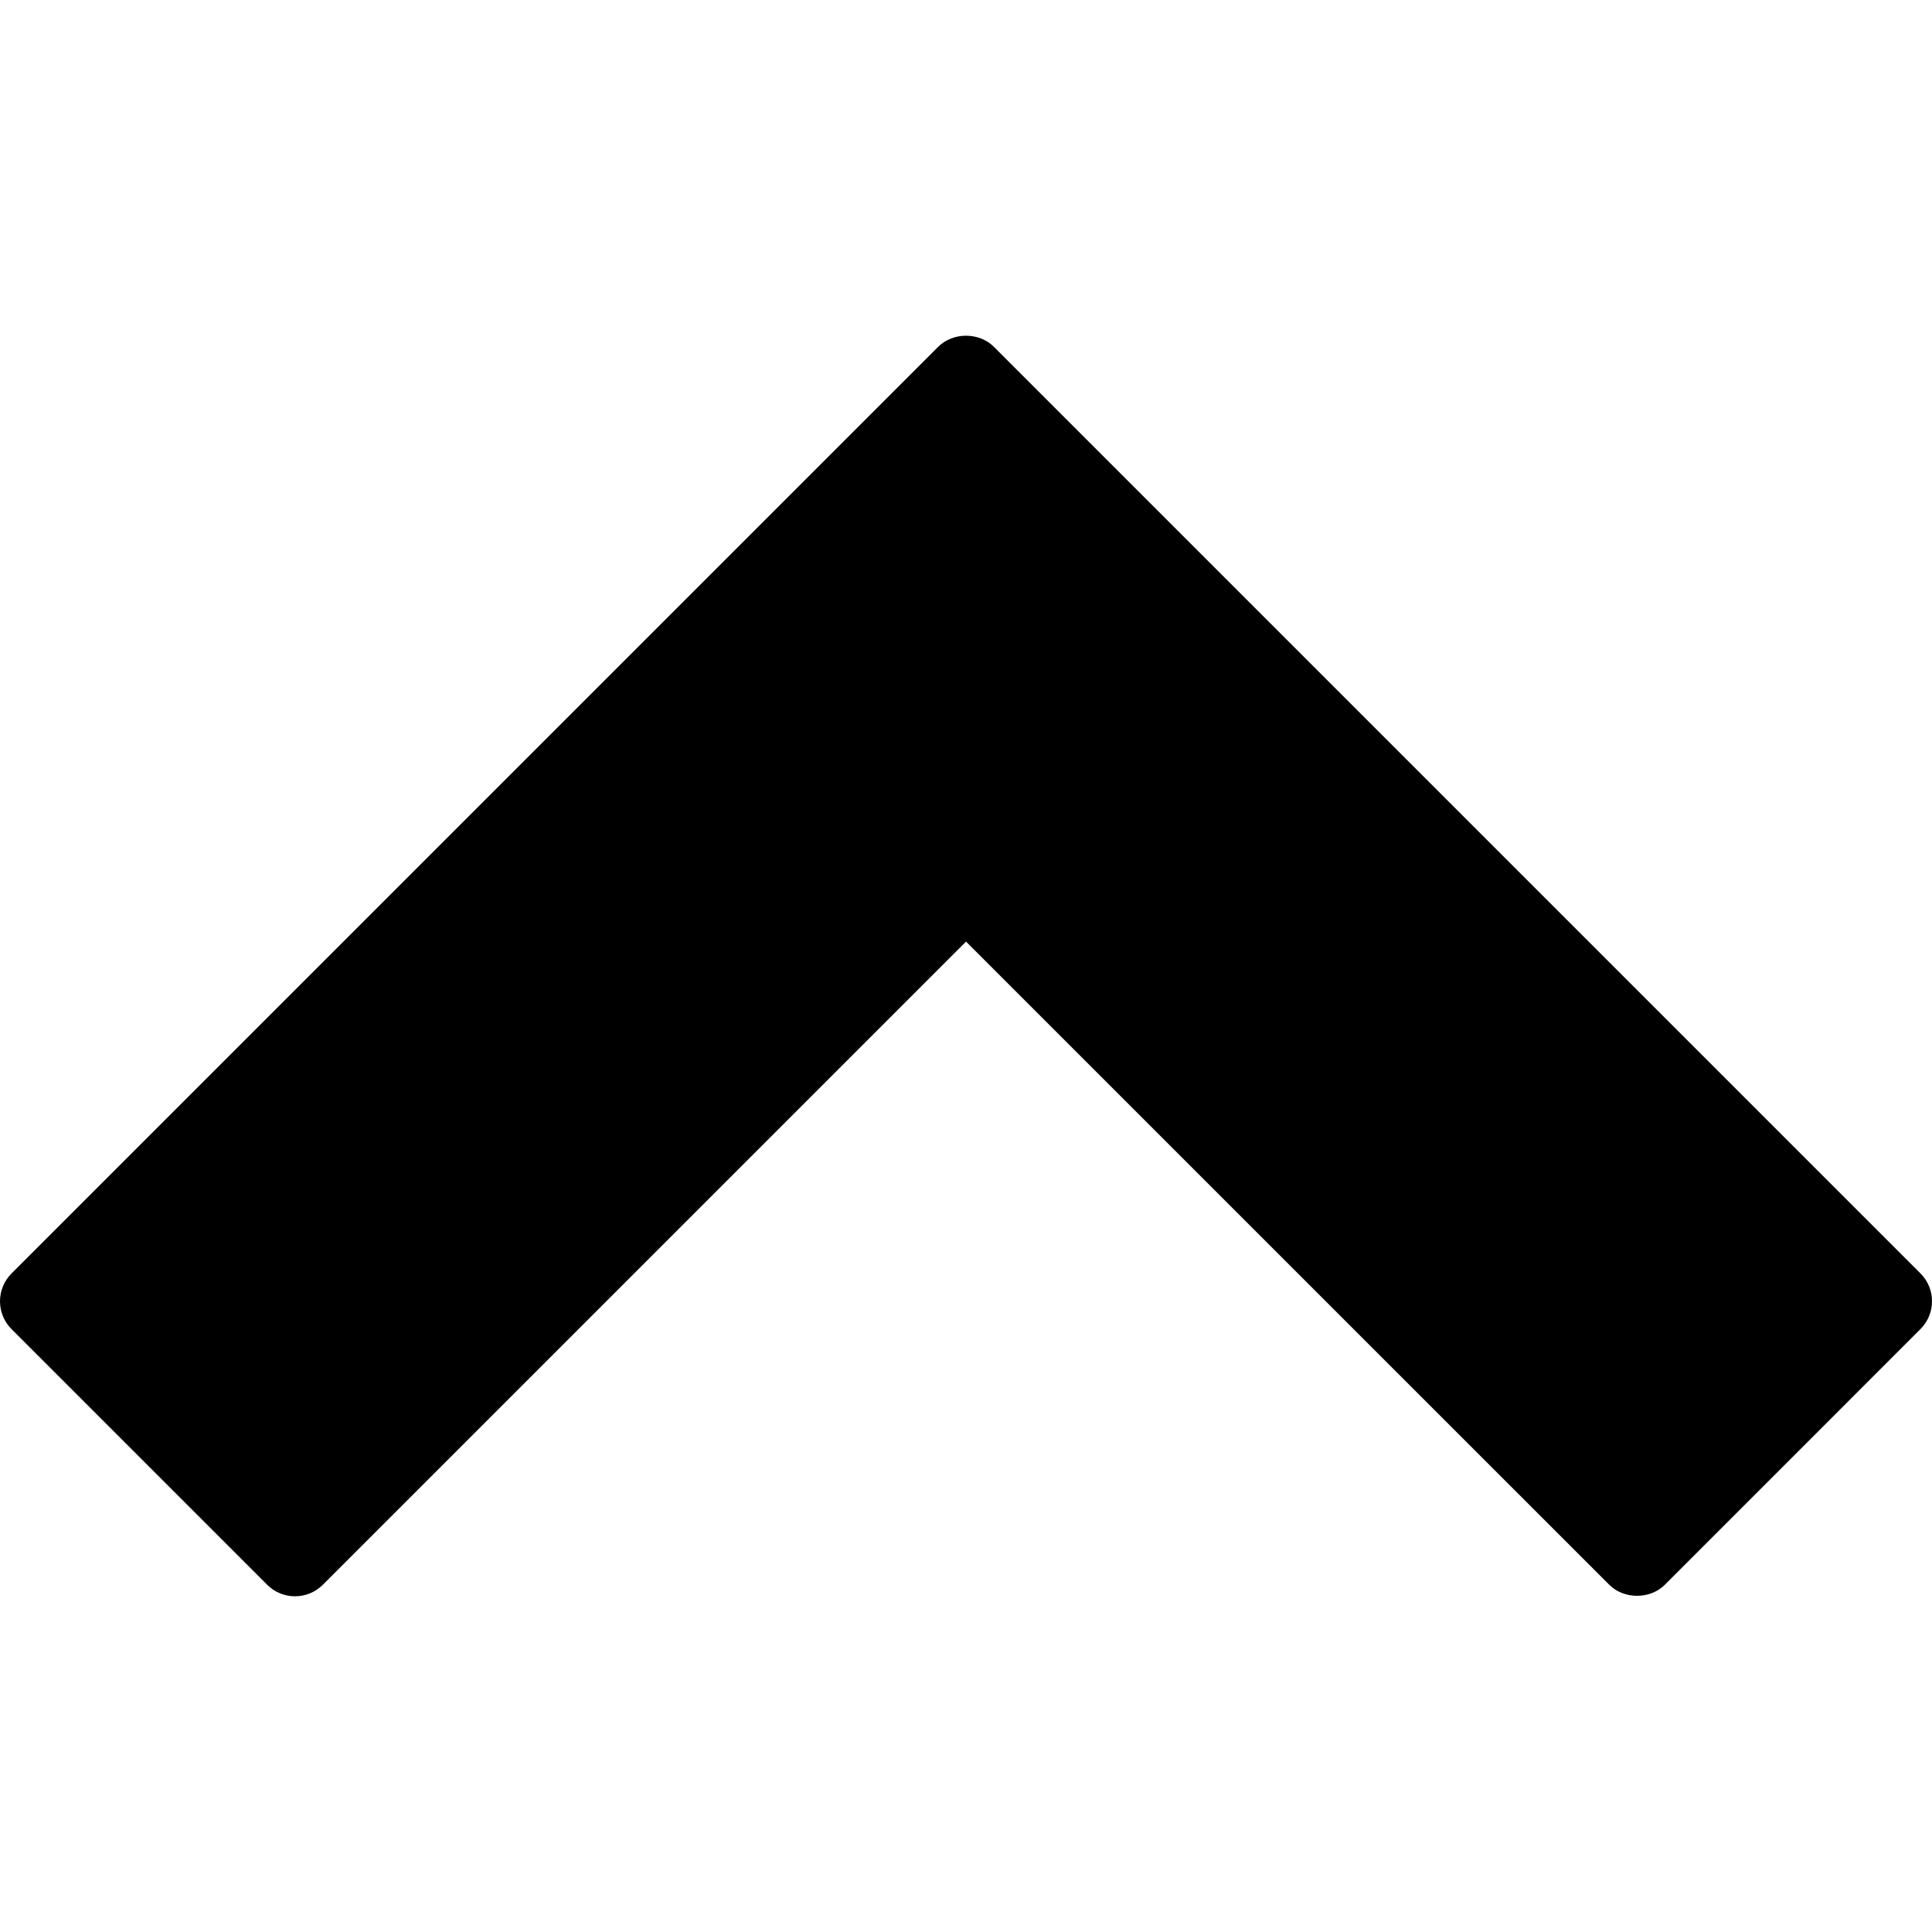
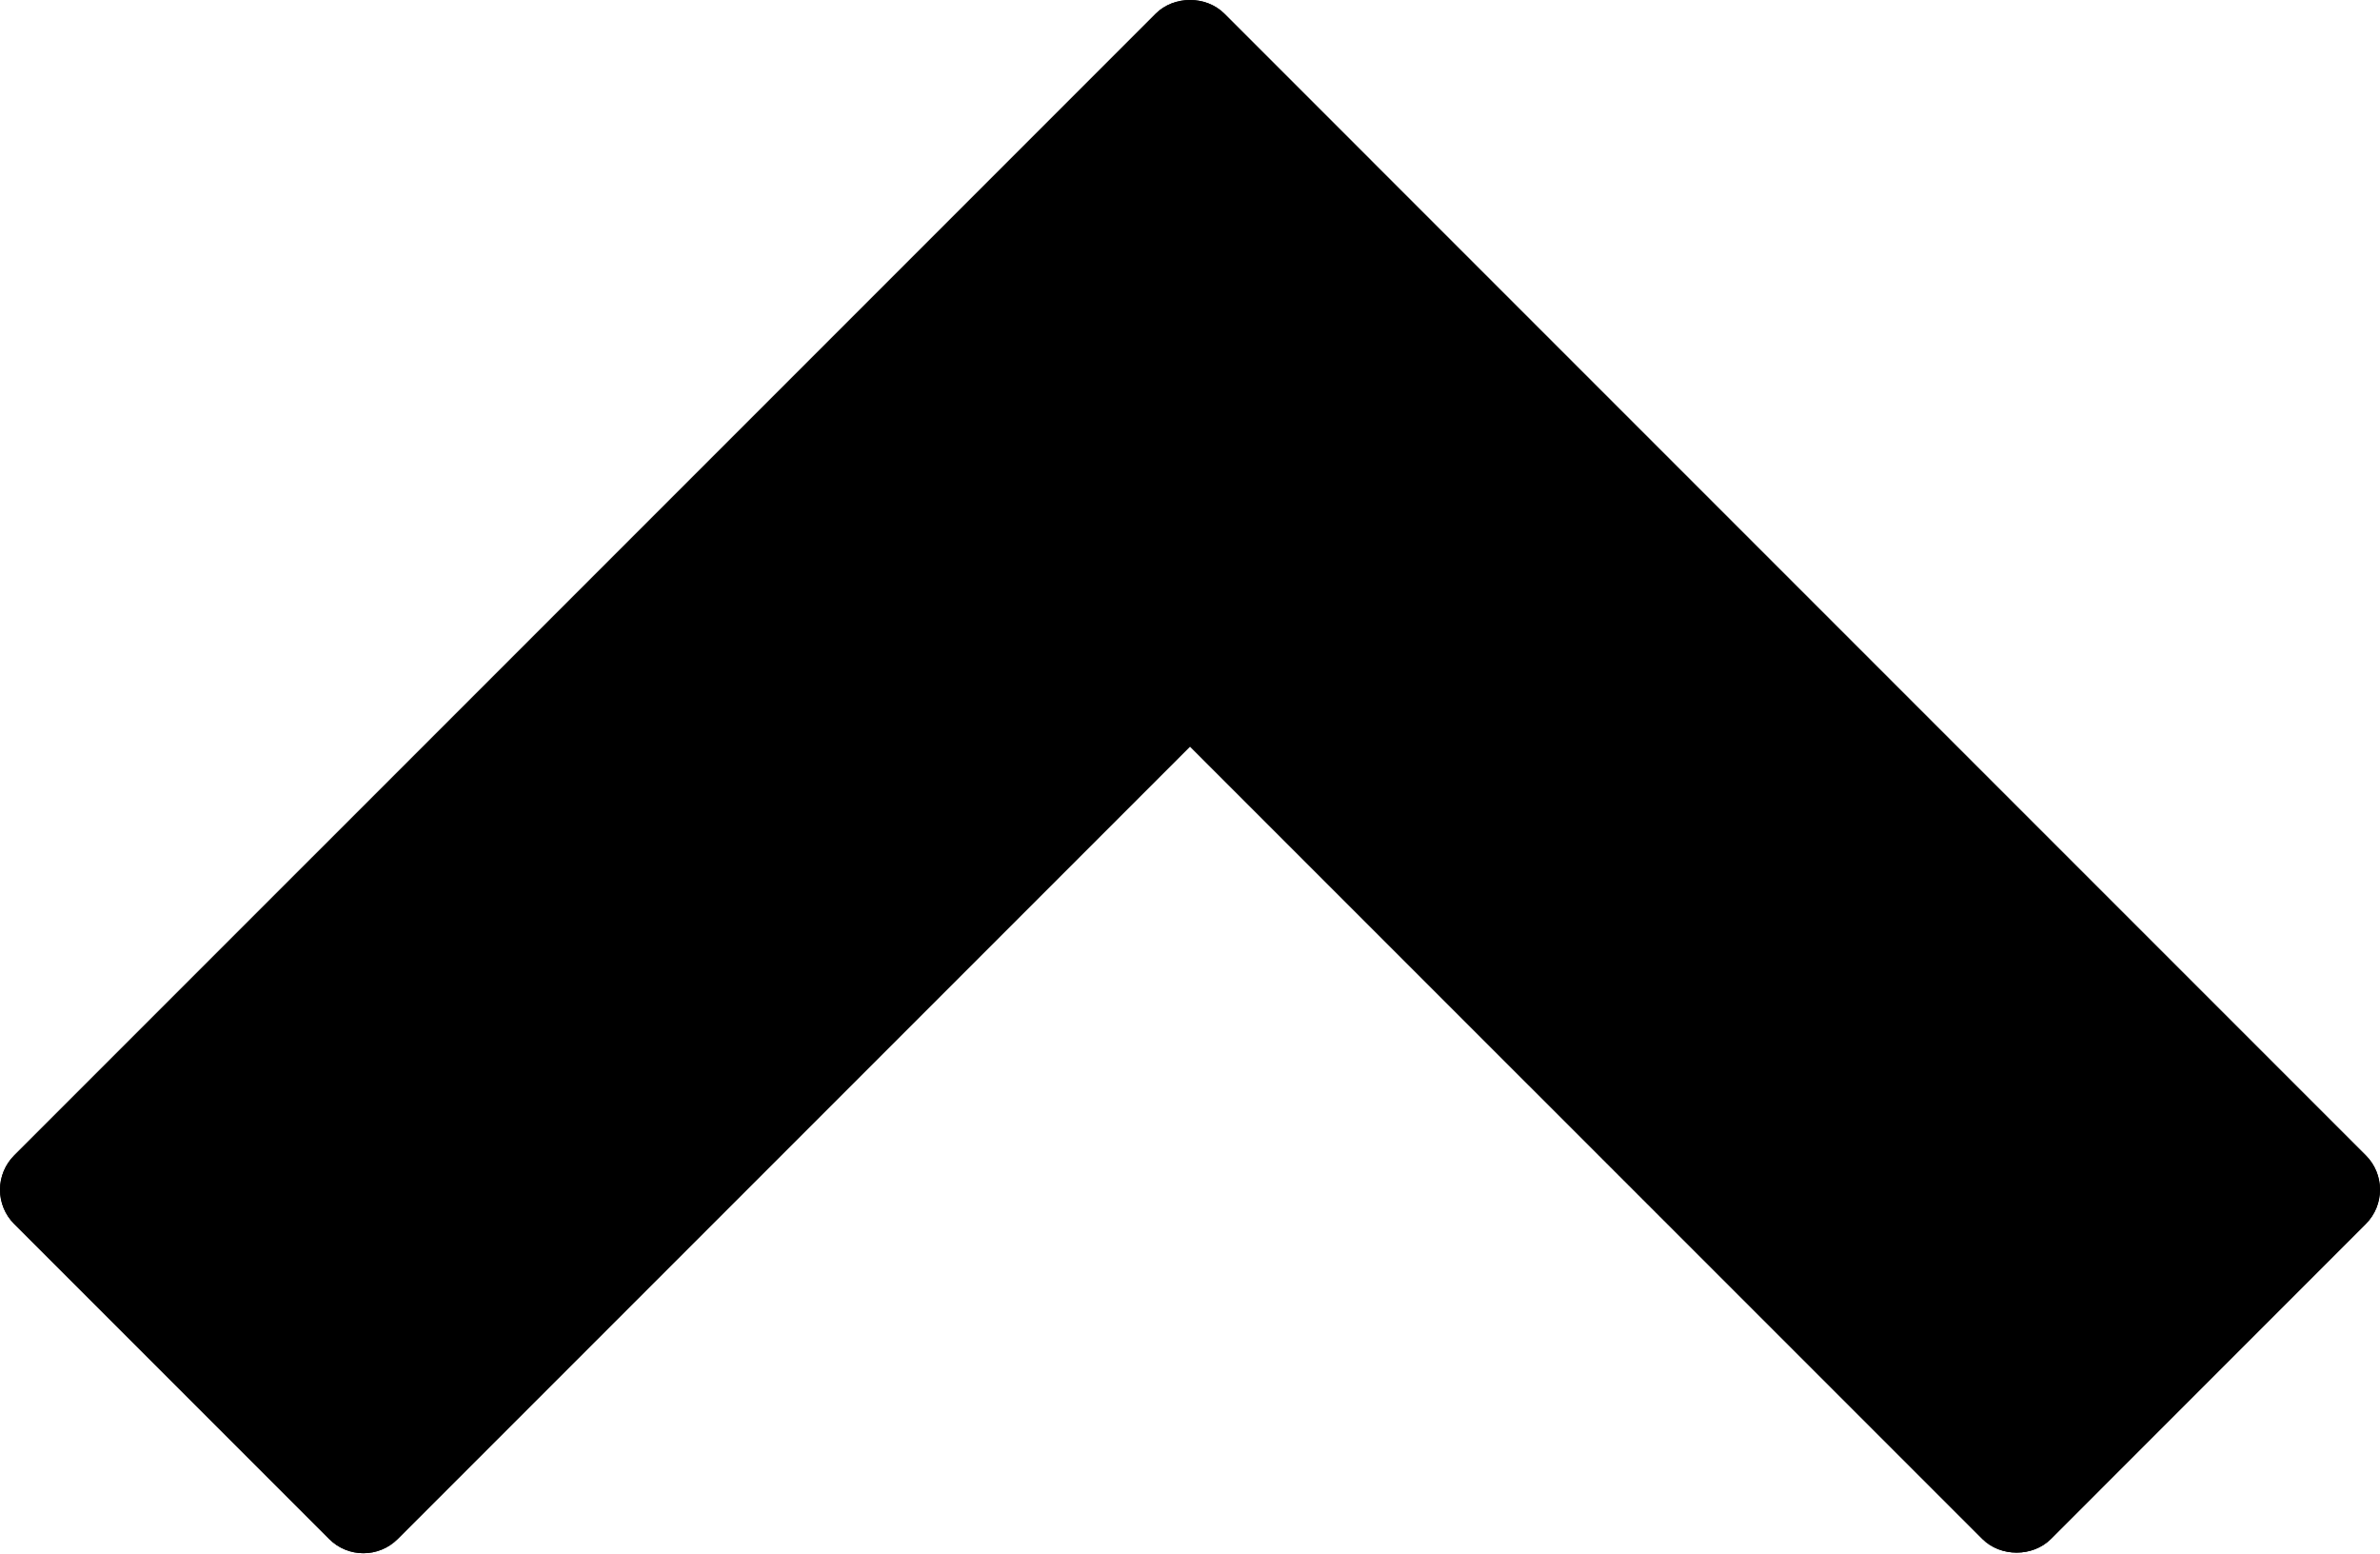
- <svg xmlns="http://www.w3.org/2000/svg" version="1.1" id="Capa_1" x="0px" y="0px" width="98.148px" height="98.148px" viewBox="0 0 98.148 98.148" style="enable-background:new 0 0 98.148 98.148;" xml:space="preserve">
+ <svg xmlns="http://www.w3.org/2000/svg" version="1.1" id="Capa_1" x="0px" y="0px" width="50" height="32.623" viewBox="0 0 50 32.623" xml:space="preserve">
  <defs id="defs39" />
-   <g id="g3" transform="matrix(0,-1,1,0,0,98.1485)">
+   <g id="g3" transform="matrix(0,-0.5094321,0.5094321,0,0,41.31163)">
    <path d="M 33.458,97.562 80.531,50.49 c 0.75,-0.75 0.75,-2.078 0,-2.828 L 33.456,0.586 C 33.081,0.211 32.572,0 32.042,0 31.512,0 31.003,0.211 30.628,0.586 L 17.641,13.573 c -0.391,0.391 -0.586,0.902 -0.586,1.414 0,0.512 0.195,1.023 0.586,1.414 L 50.315,49.075 17.642,81.75 c -0.751,0.75 -0.75,2.078 0,2.828 l 12.987,12.984 c 0.782,0.782 2.048,0.782 2.829,0 z" id="path5" />
  </g>
-   <g id="g7">
+   <g id="g7" transform="translate(0,-48.47023)">
</g>
-   <g id="g9">
+   <g id="g9" transform="translate(0,-48.47023)">
</g>
-   <g id="g11">
+   <g id="g11" transform="translate(0,-48.47023)">
</g>
-   <g id="g13">
+   <g id="g13" transform="translate(0,-48.47023)">
</g>
-   <g id="g15">
+   <g id="g15" transform="translate(0,-48.47023)">
</g>
-   <g id="g17">
+   <g id="g17" transform="translate(0,-48.47023)">
</g>
-   <g id="g19">
+   <g id="g19" transform="translate(0,-48.47023)">
</g>
-   <g id="g21">
+   <g id="g21" transform="translate(0,-48.47023)">
</g>
-   <g id="g23">
+   <g id="g23" transform="translate(0,-48.47023)">
</g>
-   <g id="g25">
+   <g id="g25" transform="translate(0,-48.47023)">
</g>
-   <g id="g27">
+   <g id="g27" transform="translate(0,-48.47023)">
</g>
-   <g id="g29">
+   <g id="g29" transform="translate(0,-48.47023)">
</g>
-   <g id="g31">
+   <g id="g31" transform="translate(0,-48.47023)">
</g>
-   <g id="g33">
+   <g id="g33" transform="translate(0,-48.47023)">
</g>
-   <g id="g35">
+   <g id="g35" transform="translate(0,-48.47023)">
</g>
+   <g transform="matrix(0,-0.5094321,0.5094321,0,0,41.31163)" id="g2998">
+     <path id="path3000" d="M 33.458,97.562 80.531,50.49 c 0.75,-0.75 0.75,-2.078 0,-2.828 L 33.456,0.586 C 33.081,0.211 32.572,0 32.042,0 31.512,0 31.003,0.211 30.628,0.586 L 17.641,13.573 c -0.391,0.391 -0.586,0.902 -0.586,1.414 0,0.512 0.195,1.023 0.586,1.414 L 50.315,49.075 17.642,81.75 c -0.751,0.75 -0.75,2.078 0,2.828 l 12.987,12.984 c 0.782,0.782 2.048,0.782 2.829,0 z" />
+   </g>
</svg>
